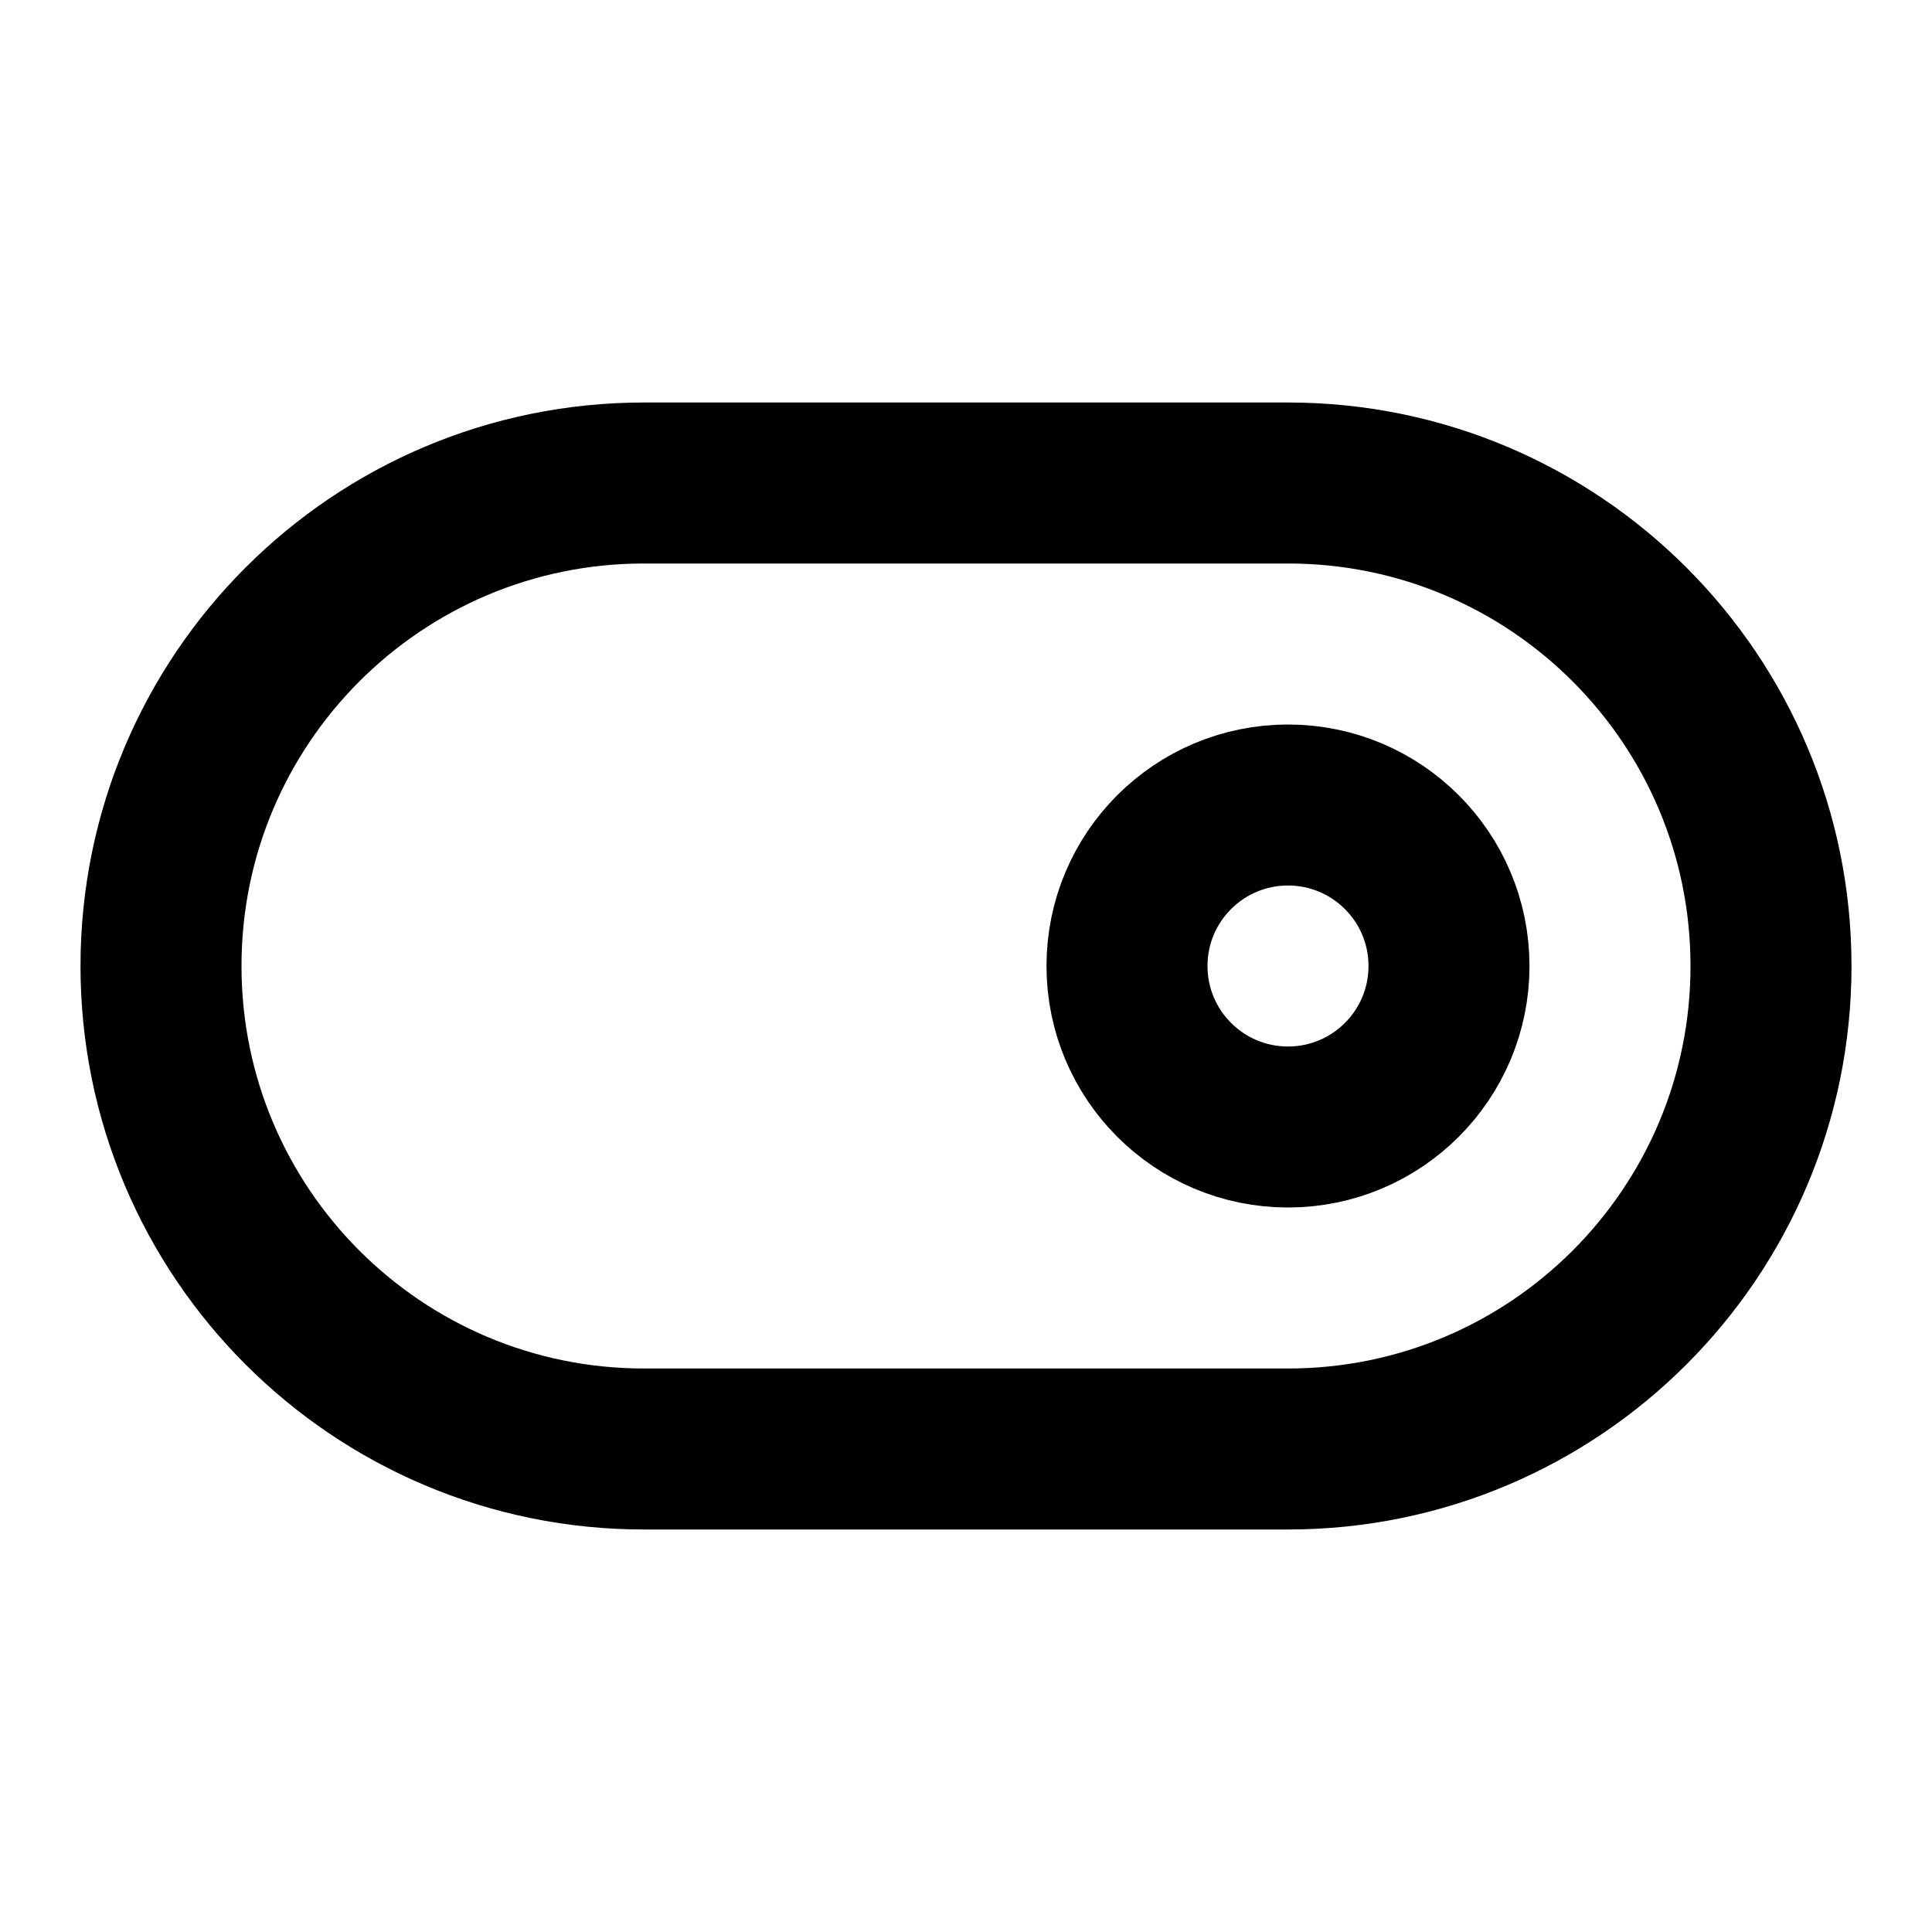
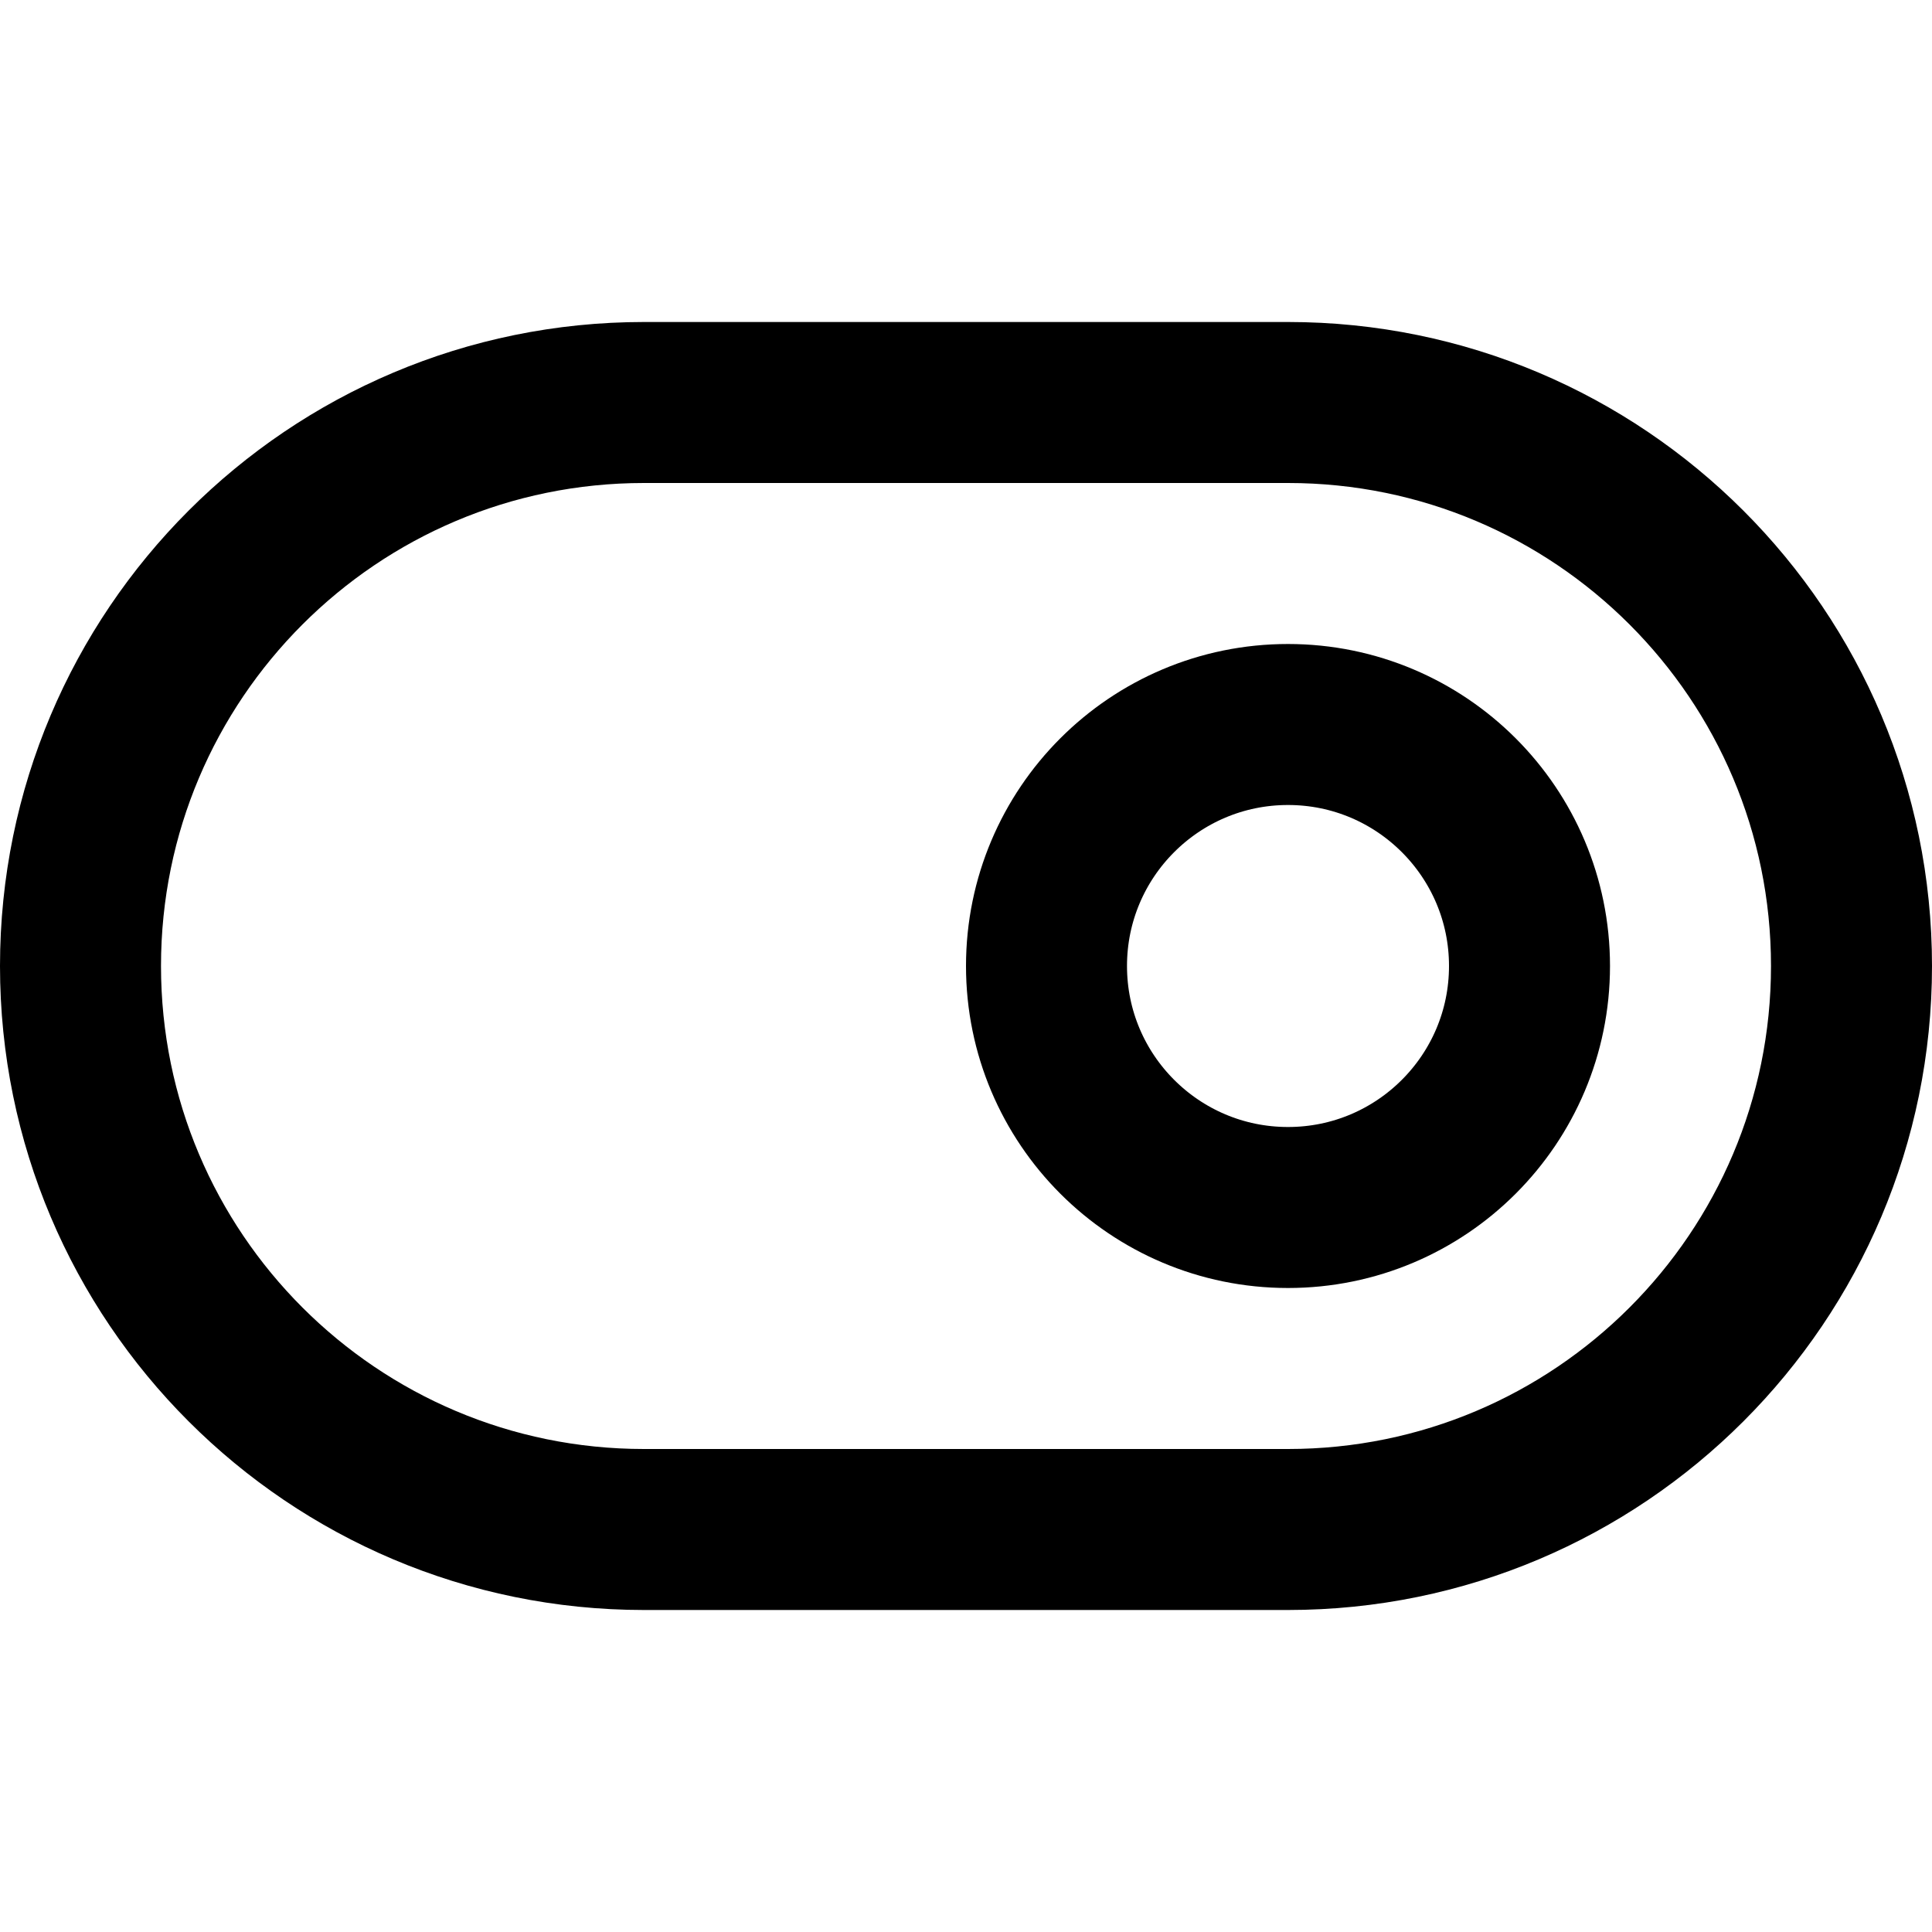
<svg xmlns="http://www.w3.org/2000/svg" width="24" height="24" viewBox="0 0 24 24" fill="none" stroke="currentColor" stroke-width="2" stroke-linecap="round" stroke-linejoin="round">
-   <circle r="2" transform="matrix(-1 0 0 1 16 12)" />
-   <path d="M22 12a6 6 0 0 1-6 6H8A6 6 0 0 1 8 6h8a6 6 0 0 1 6 6z" />
+   <path d="M16 5H8a7 7 0 0 0 0 14h8a7 7 0 1 0 0-14z" />
+   <path d="M16 15a3 3 0 1 0 0-6 3 3 0 0 0 0 6z" />
</svg>
